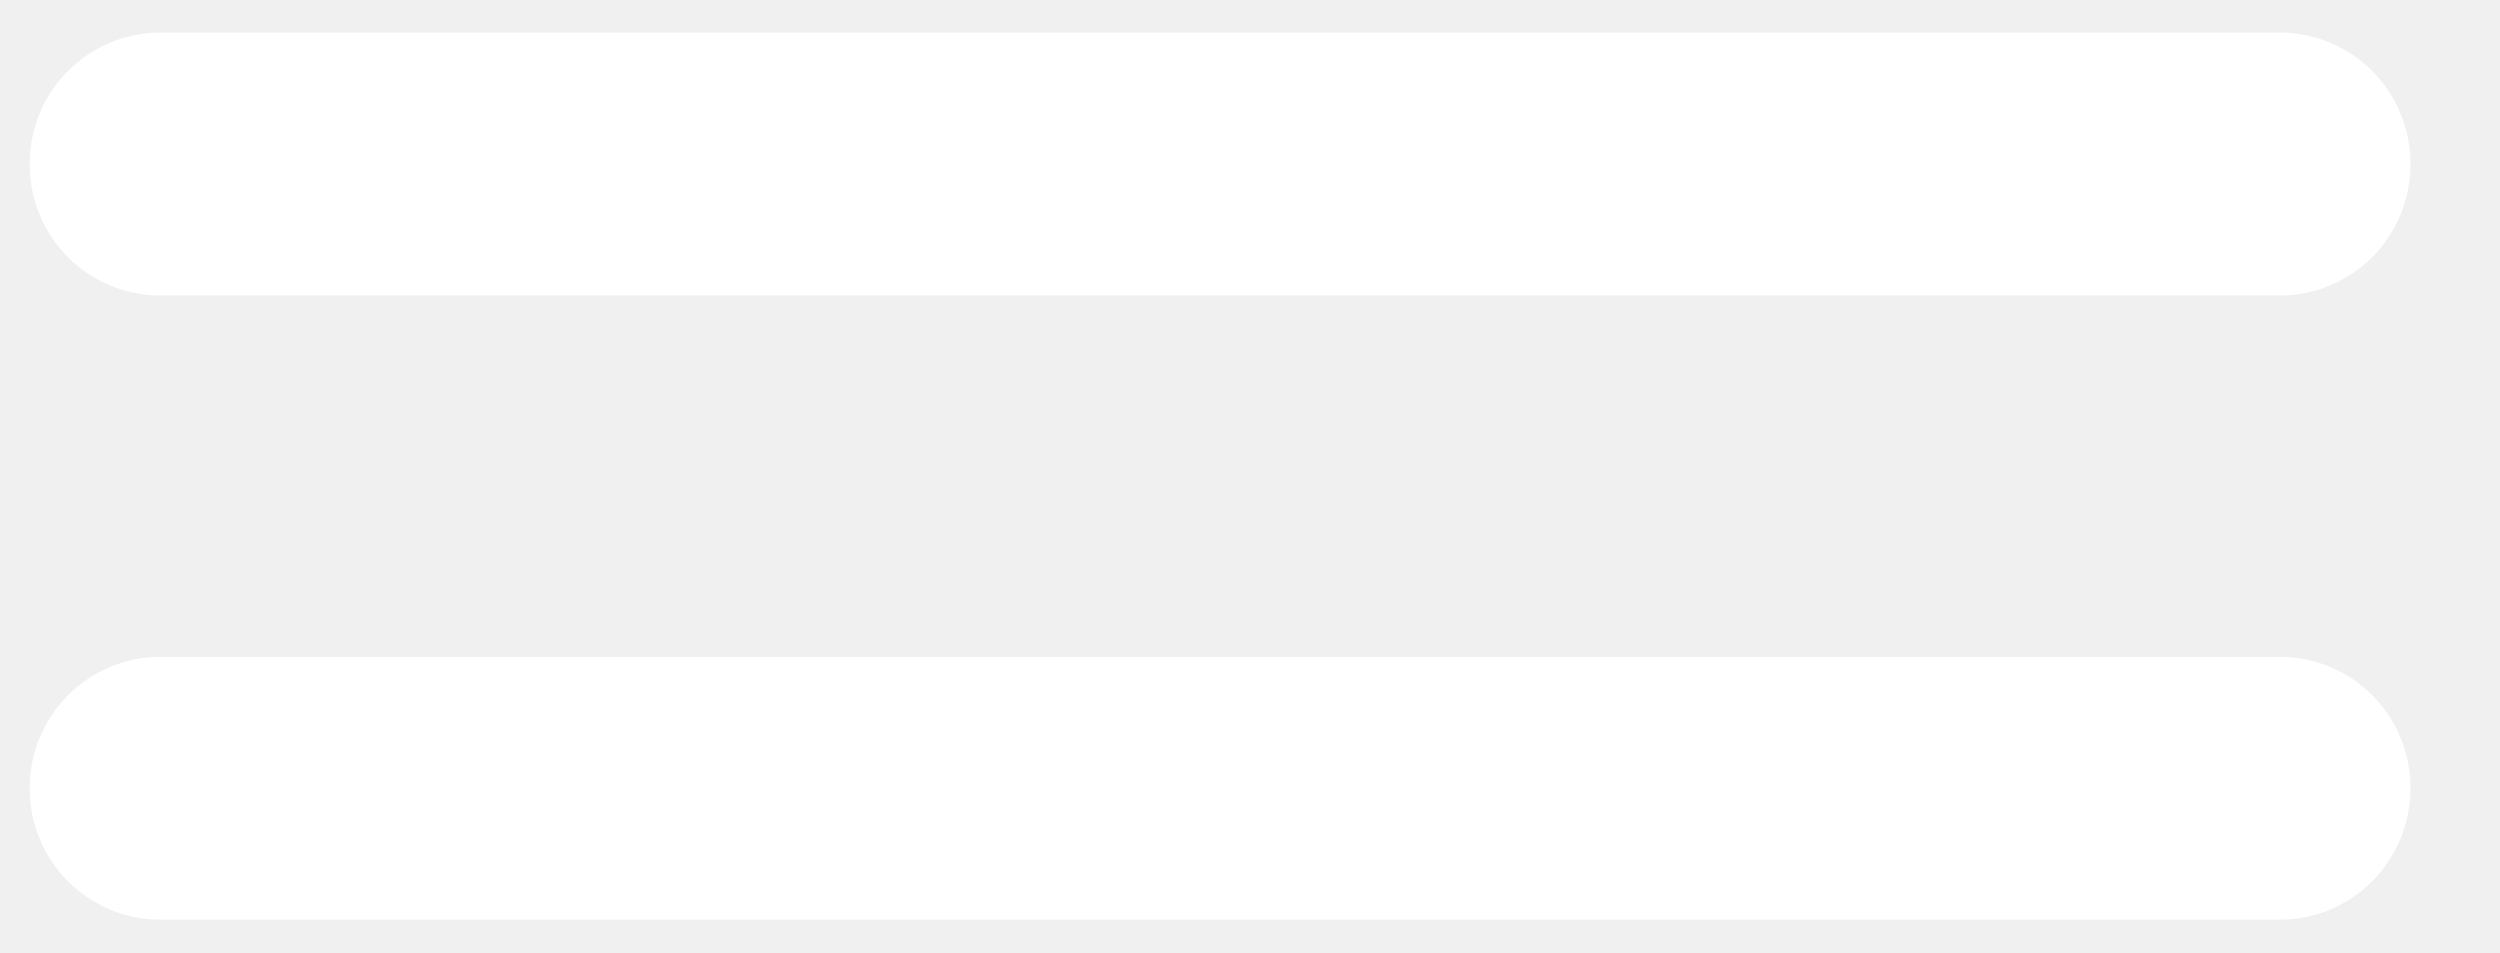
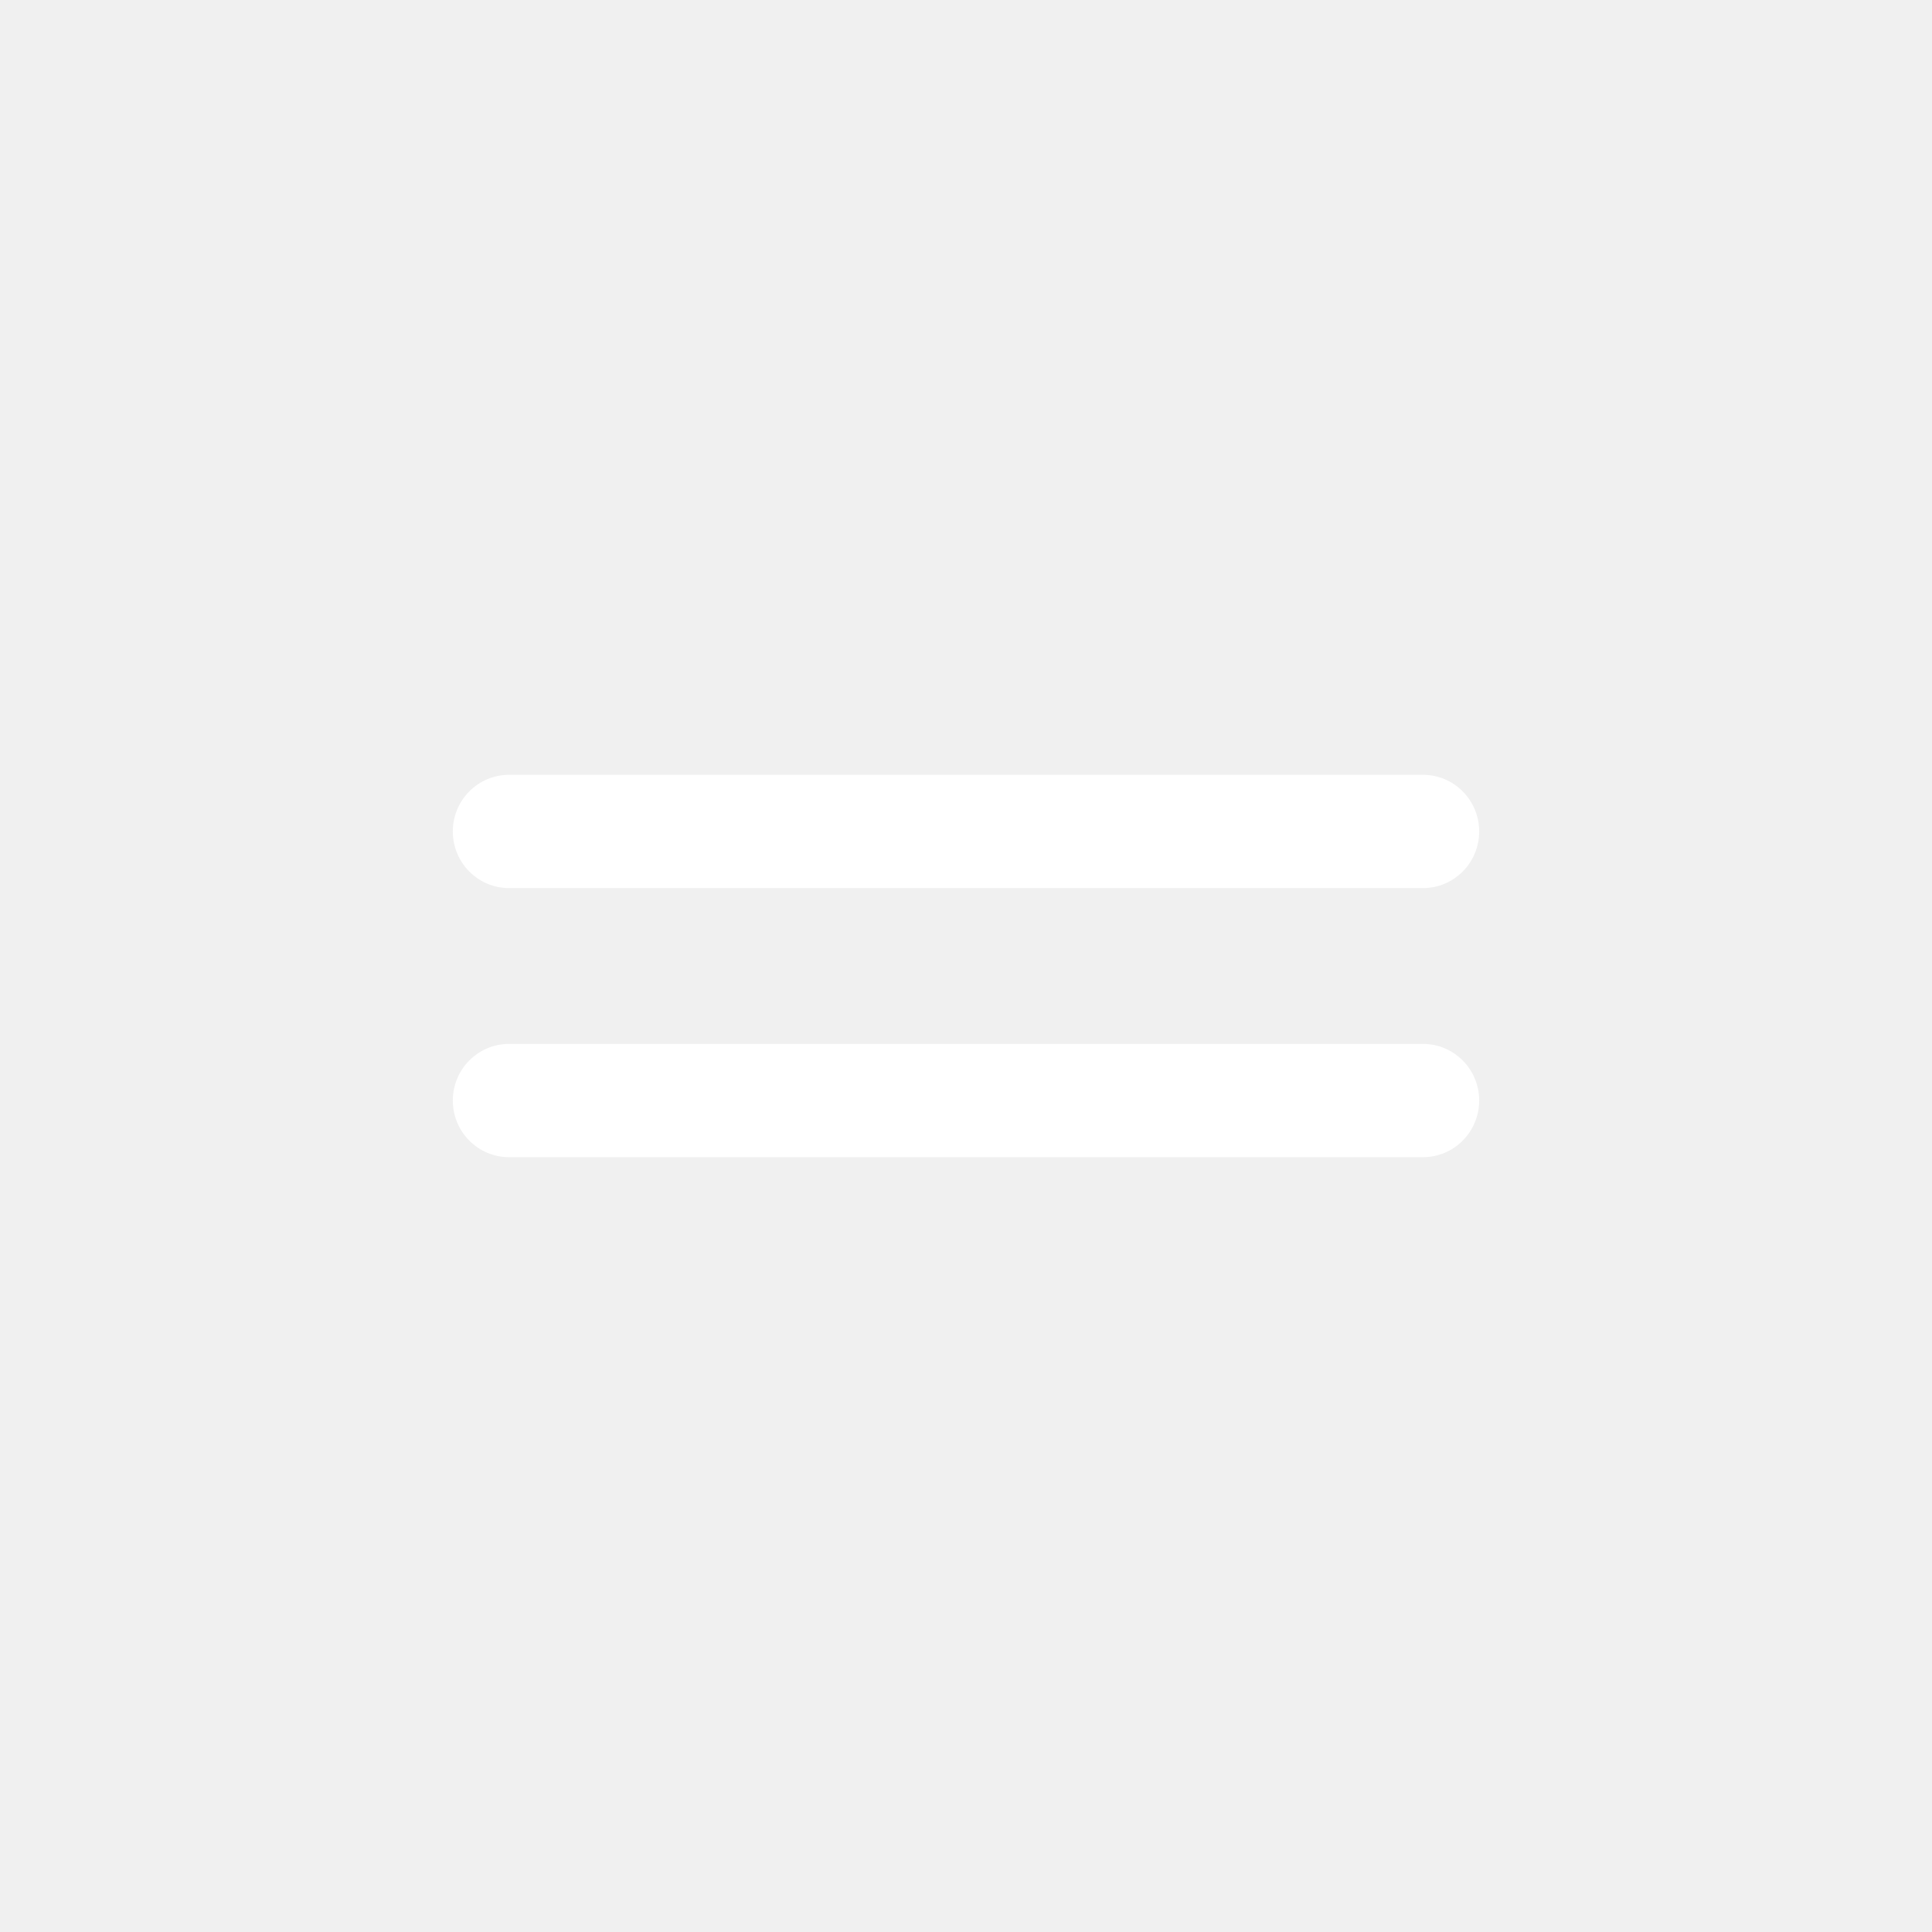
- <svg xmlns="http://www.w3.org/2000/svg" width="21" height="8" viewBox="0 0 21 8" fill="none">
-   <g clip-path="url(#clip0_136290_5532)">
-     <path d="M19.153 7.725H1.344C1.054 7.725 0.775 7.609 0.57 7.402C0.364 7.195 0.249 6.914 0.249 6.621C0.249 6.329 0.364 6.048 0.57 5.841C0.775 5.634 1.054 5.518 1.344 5.518H19.153C19.443 5.518 19.722 5.634 19.928 5.841C20.133 6.048 20.248 6.329 20.248 6.621C20.248 6.914 20.133 7.195 19.928 7.402C19.722 7.609 19.443 7.725 19.153 7.725Z" fill="white" />
-     <path d="M19.153 2.482H1.344C1.054 2.482 0.775 2.366 0.57 2.159C0.364 1.952 0.249 1.671 0.249 1.378C0.249 1.085 0.364 0.805 0.57 0.598C0.775 0.391 1.054 0.274 1.344 0.274L19.153 0.274C19.443 0.274 19.722 0.391 19.928 0.598C20.133 0.805 20.248 1.085 20.248 1.378C20.248 1.671 20.133 1.952 19.928 2.159C19.722 2.366 19.443 2.482 19.153 2.482Z" fill="white" />
+ <svg xmlns="http://www.w3.org/2000/svg" width="32" height="32" viewBox="0 0 32 32" fill="none">
+   <g clip-path="url(#clip0_75609_16182)">
+     <path d="M23.569 19.167L8.432 19.167C8.184 19.167 7.948 19.068 7.773 18.892C7.598 18.716 7.5 18.477 7.5 18.228C7.5 17.98 7.598 17.741 7.773 17.565C7.948 17.389 8.184 17.29 8.432 17.29L23.569 17.29C23.816 17.29 24.052 17.389 24.227 17.565C24.402 17.741 24.5 17.98 24.5 18.228C24.5 18.477 24.402 18.716 24.227 18.892C24.052 19.068 23.816 19.167 23.569 19.167Z" fill="#fff" />
+     <path d="M23.569 14.71L8.432 14.71C8.184 14.71 7.948 14.611 7.773 14.435C7.598 14.259 7.5 14.02 7.5 13.771C7.5 13.523 7.598 13.284 7.773 13.108C7.948 12.932 8.184 12.833 8.432 12.833L23.569 12.833C23.816 12.833 24.052 12.932 24.227 13.108C24.402 13.284 24.5 13.523 24.5 13.771C24.5 14.02 24.402 14.259 24.227 14.435C24.052 14.611 23.816 14.71 23.569 14.71Z" fill="#fff" />
  </g>
  <defs>
-     <clipPath id="clip0_136290_5532">
-       <rect width="20" height="7.451" fill="white" transform="translate(0.248535 0.274414)" />
+     <clipPath id="clip0_75609_16182">
+       <rect width="17" height="6.333" fill="white" transform="translate(7.5 12.8333)" />
    </clipPath>
  </defs>
</svg>
